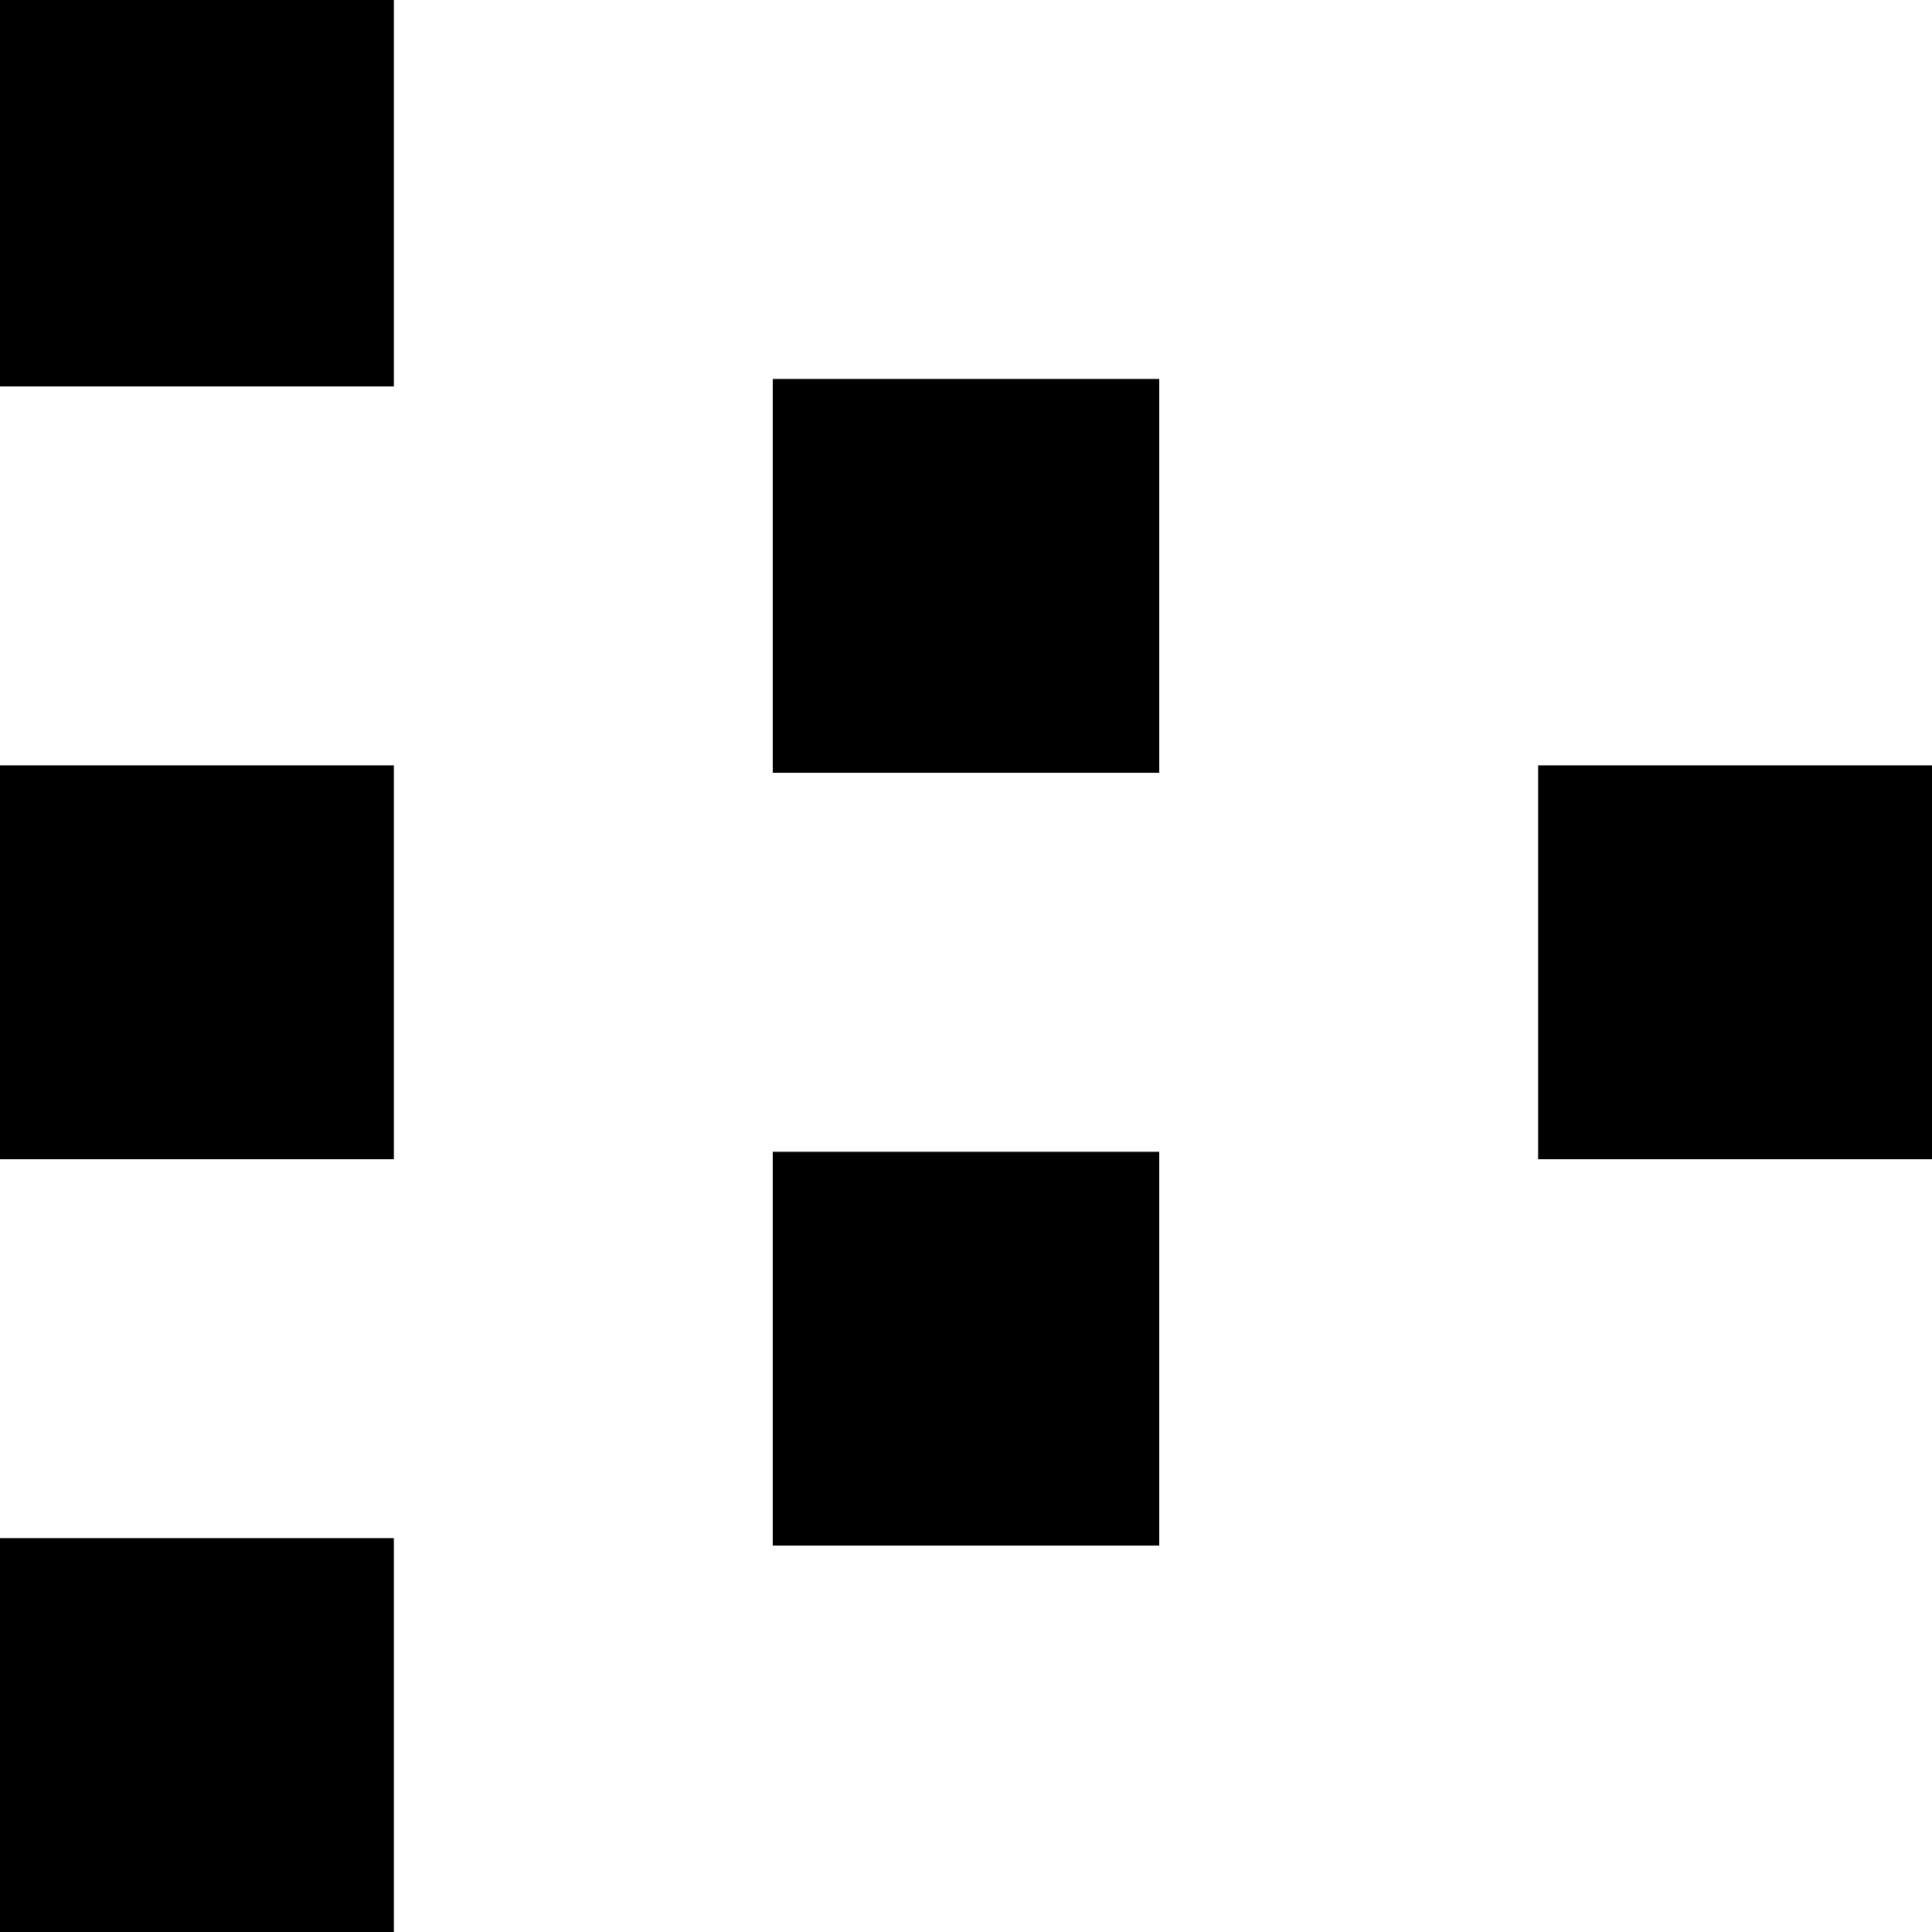
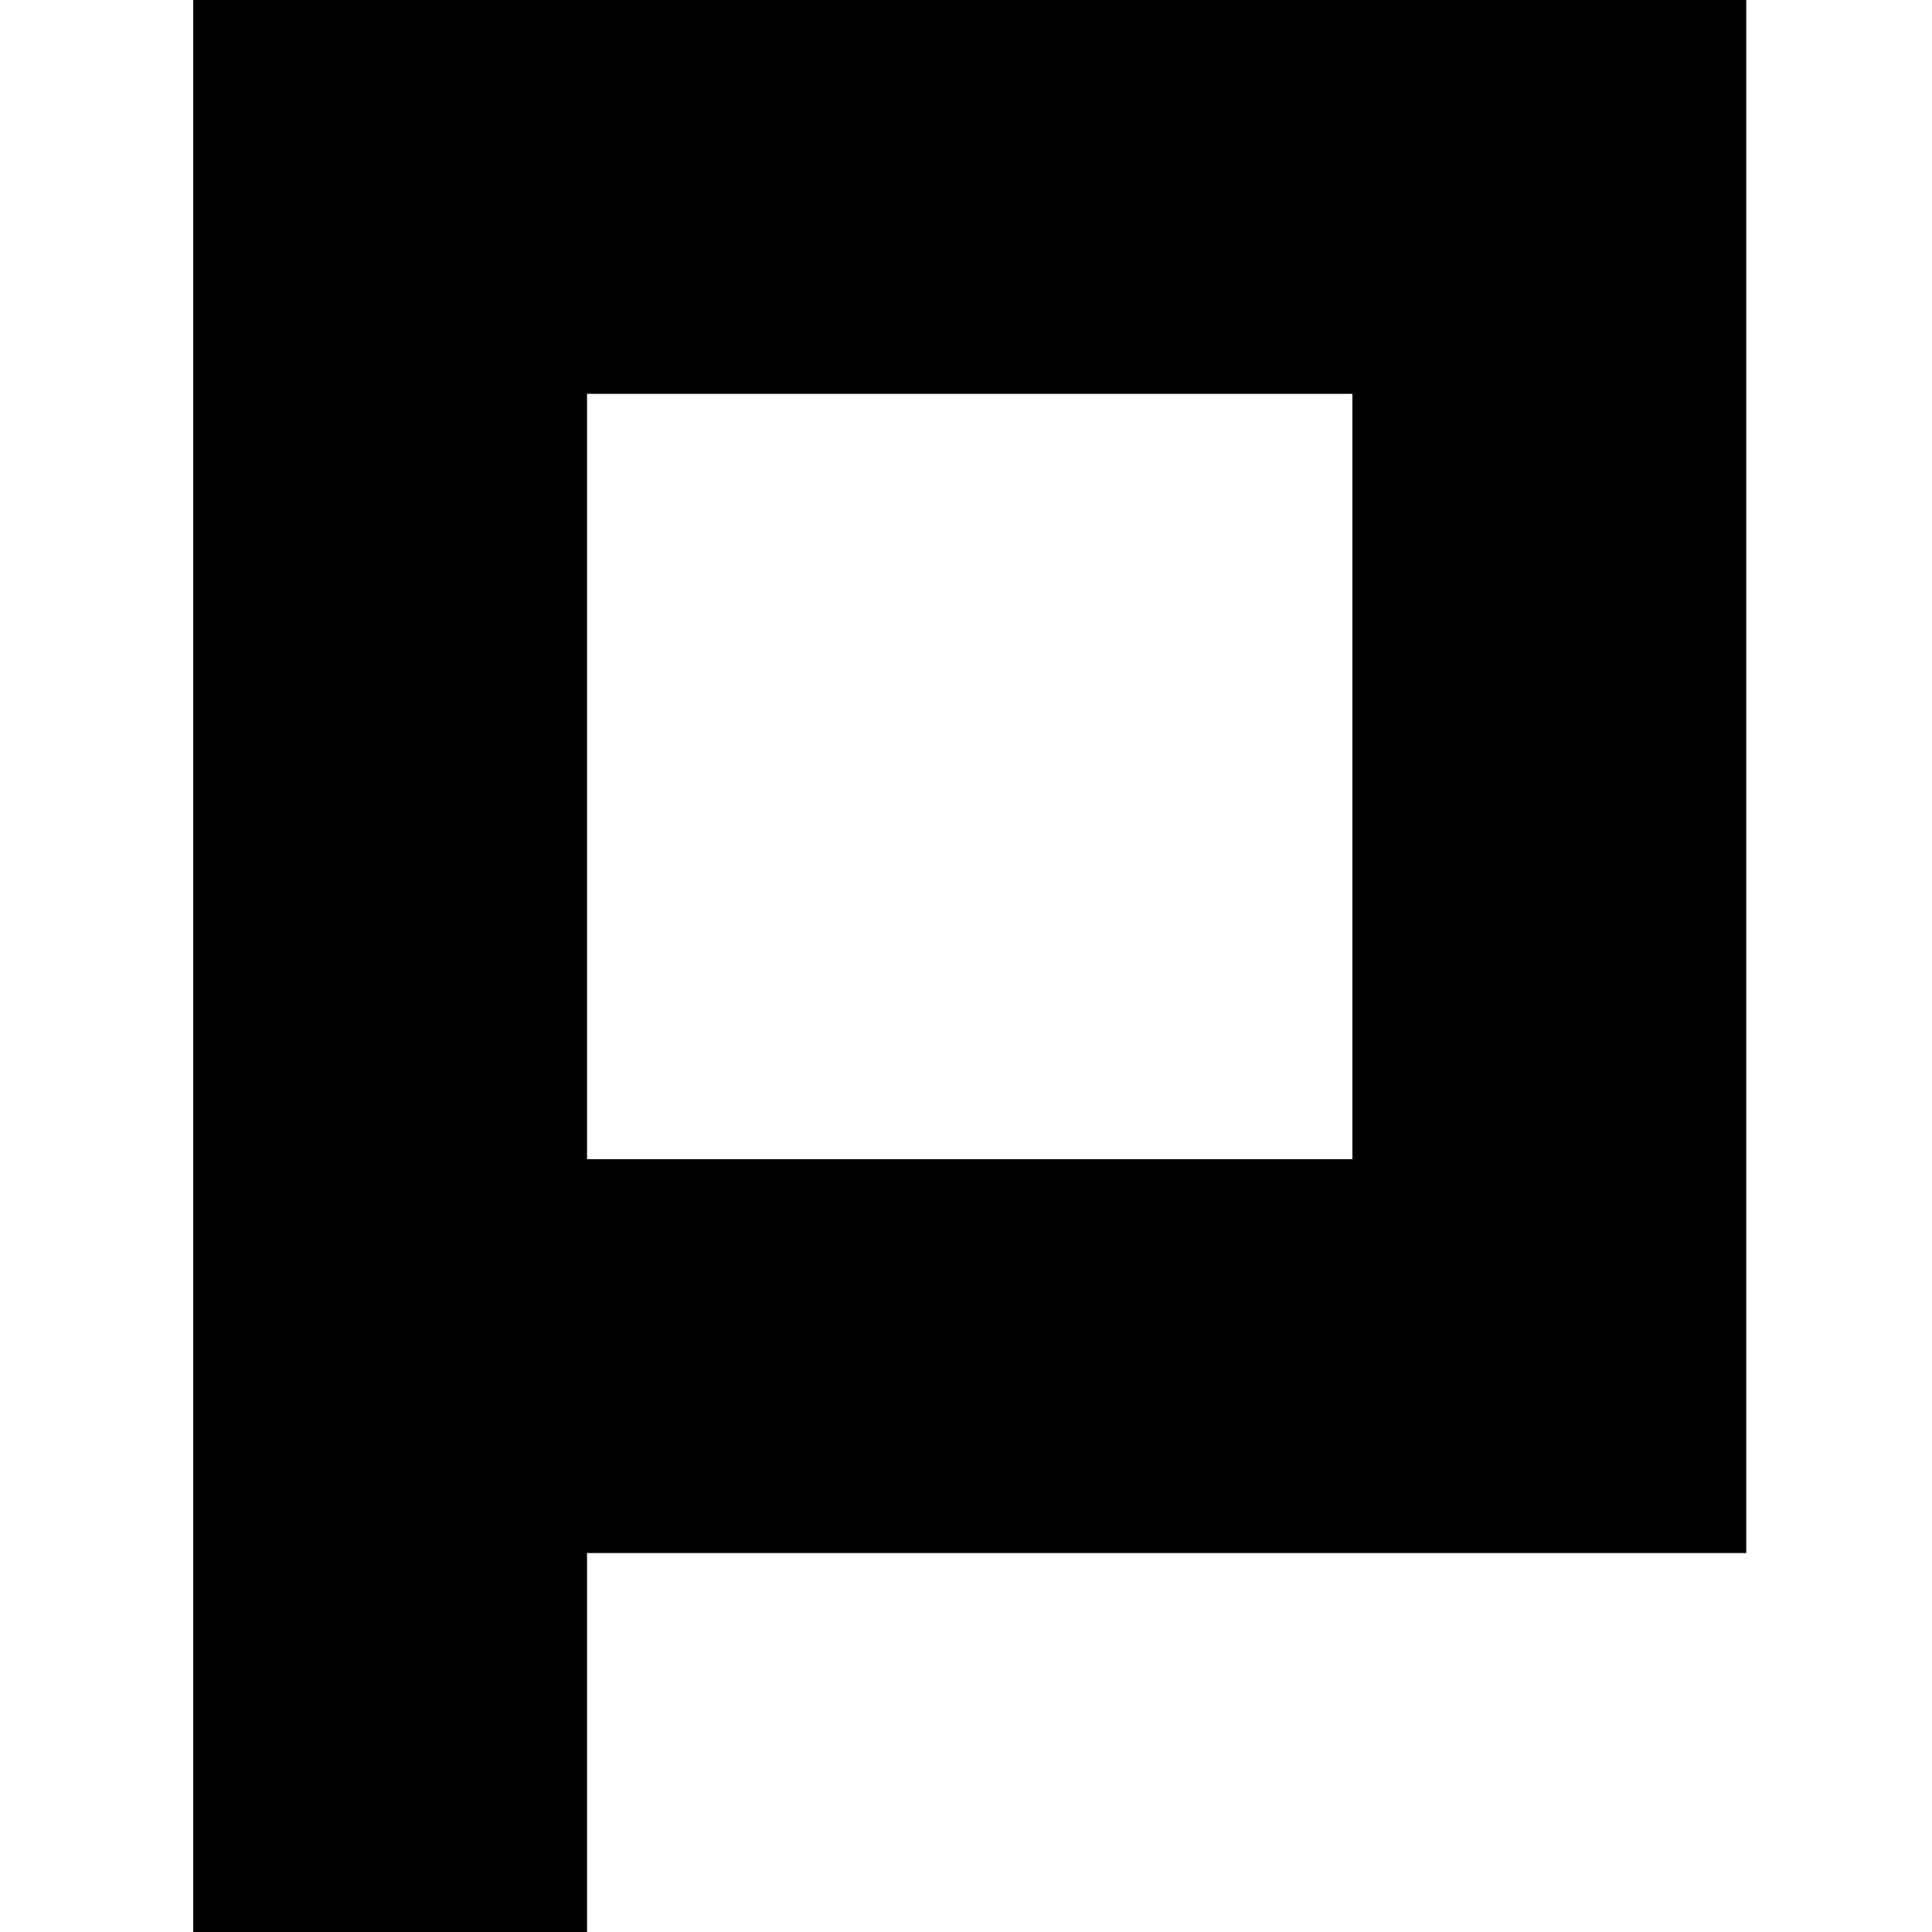
<svg xmlns="http://www.w3.org/2000/svg" version="1.0" width="260pt" height="260pt" viewBox="0 0 260 260" preserveAspectRatio="xMidYMid meet">
  <g transform="translate(0,260) scale(0.1,-0.1)" fill="#000000" stroke="none">
-     <path d="M0 2340 l0 -260 265 0 265 0 0 260 0 260 -265 0 -265 0 0 -260z" />
-     <path d="M1040 1825 l0 -265 260 0 260 0 0 265 0 265 -260 0 -260 0 0 -265z" />
-     <path d="M0 1305 l0 -265 265 0 265 0 0 265 0 265 -265 0 -265 0 0 -265z" />
-     <path d="M2070 1305 l0 -265 265 0 265 0 0 265 0 265 -265 0 -265 0 0 -265z" />
-     <path d="M1040 785 l0 -265 260 0 260 0 0 265 0 265 -260 0 -260 0 0 -265z" />
-     <path d="M0 265 l0 -265 265 0 265 0 0 265 0 265 -265 0 -265 0 0 -265z" />
+     <path d="M260 1300 l0 -1300 265 0 265 0 0 255 0 255 780 0 780 0 0 1045 0 1045 -1045 0 -1045 0 0 -1300z m1560 255 l0 -515 -515 0 -515 0 0 515 0 515 515 0 515 0 0 -515z" />
  </g>
</svg>
